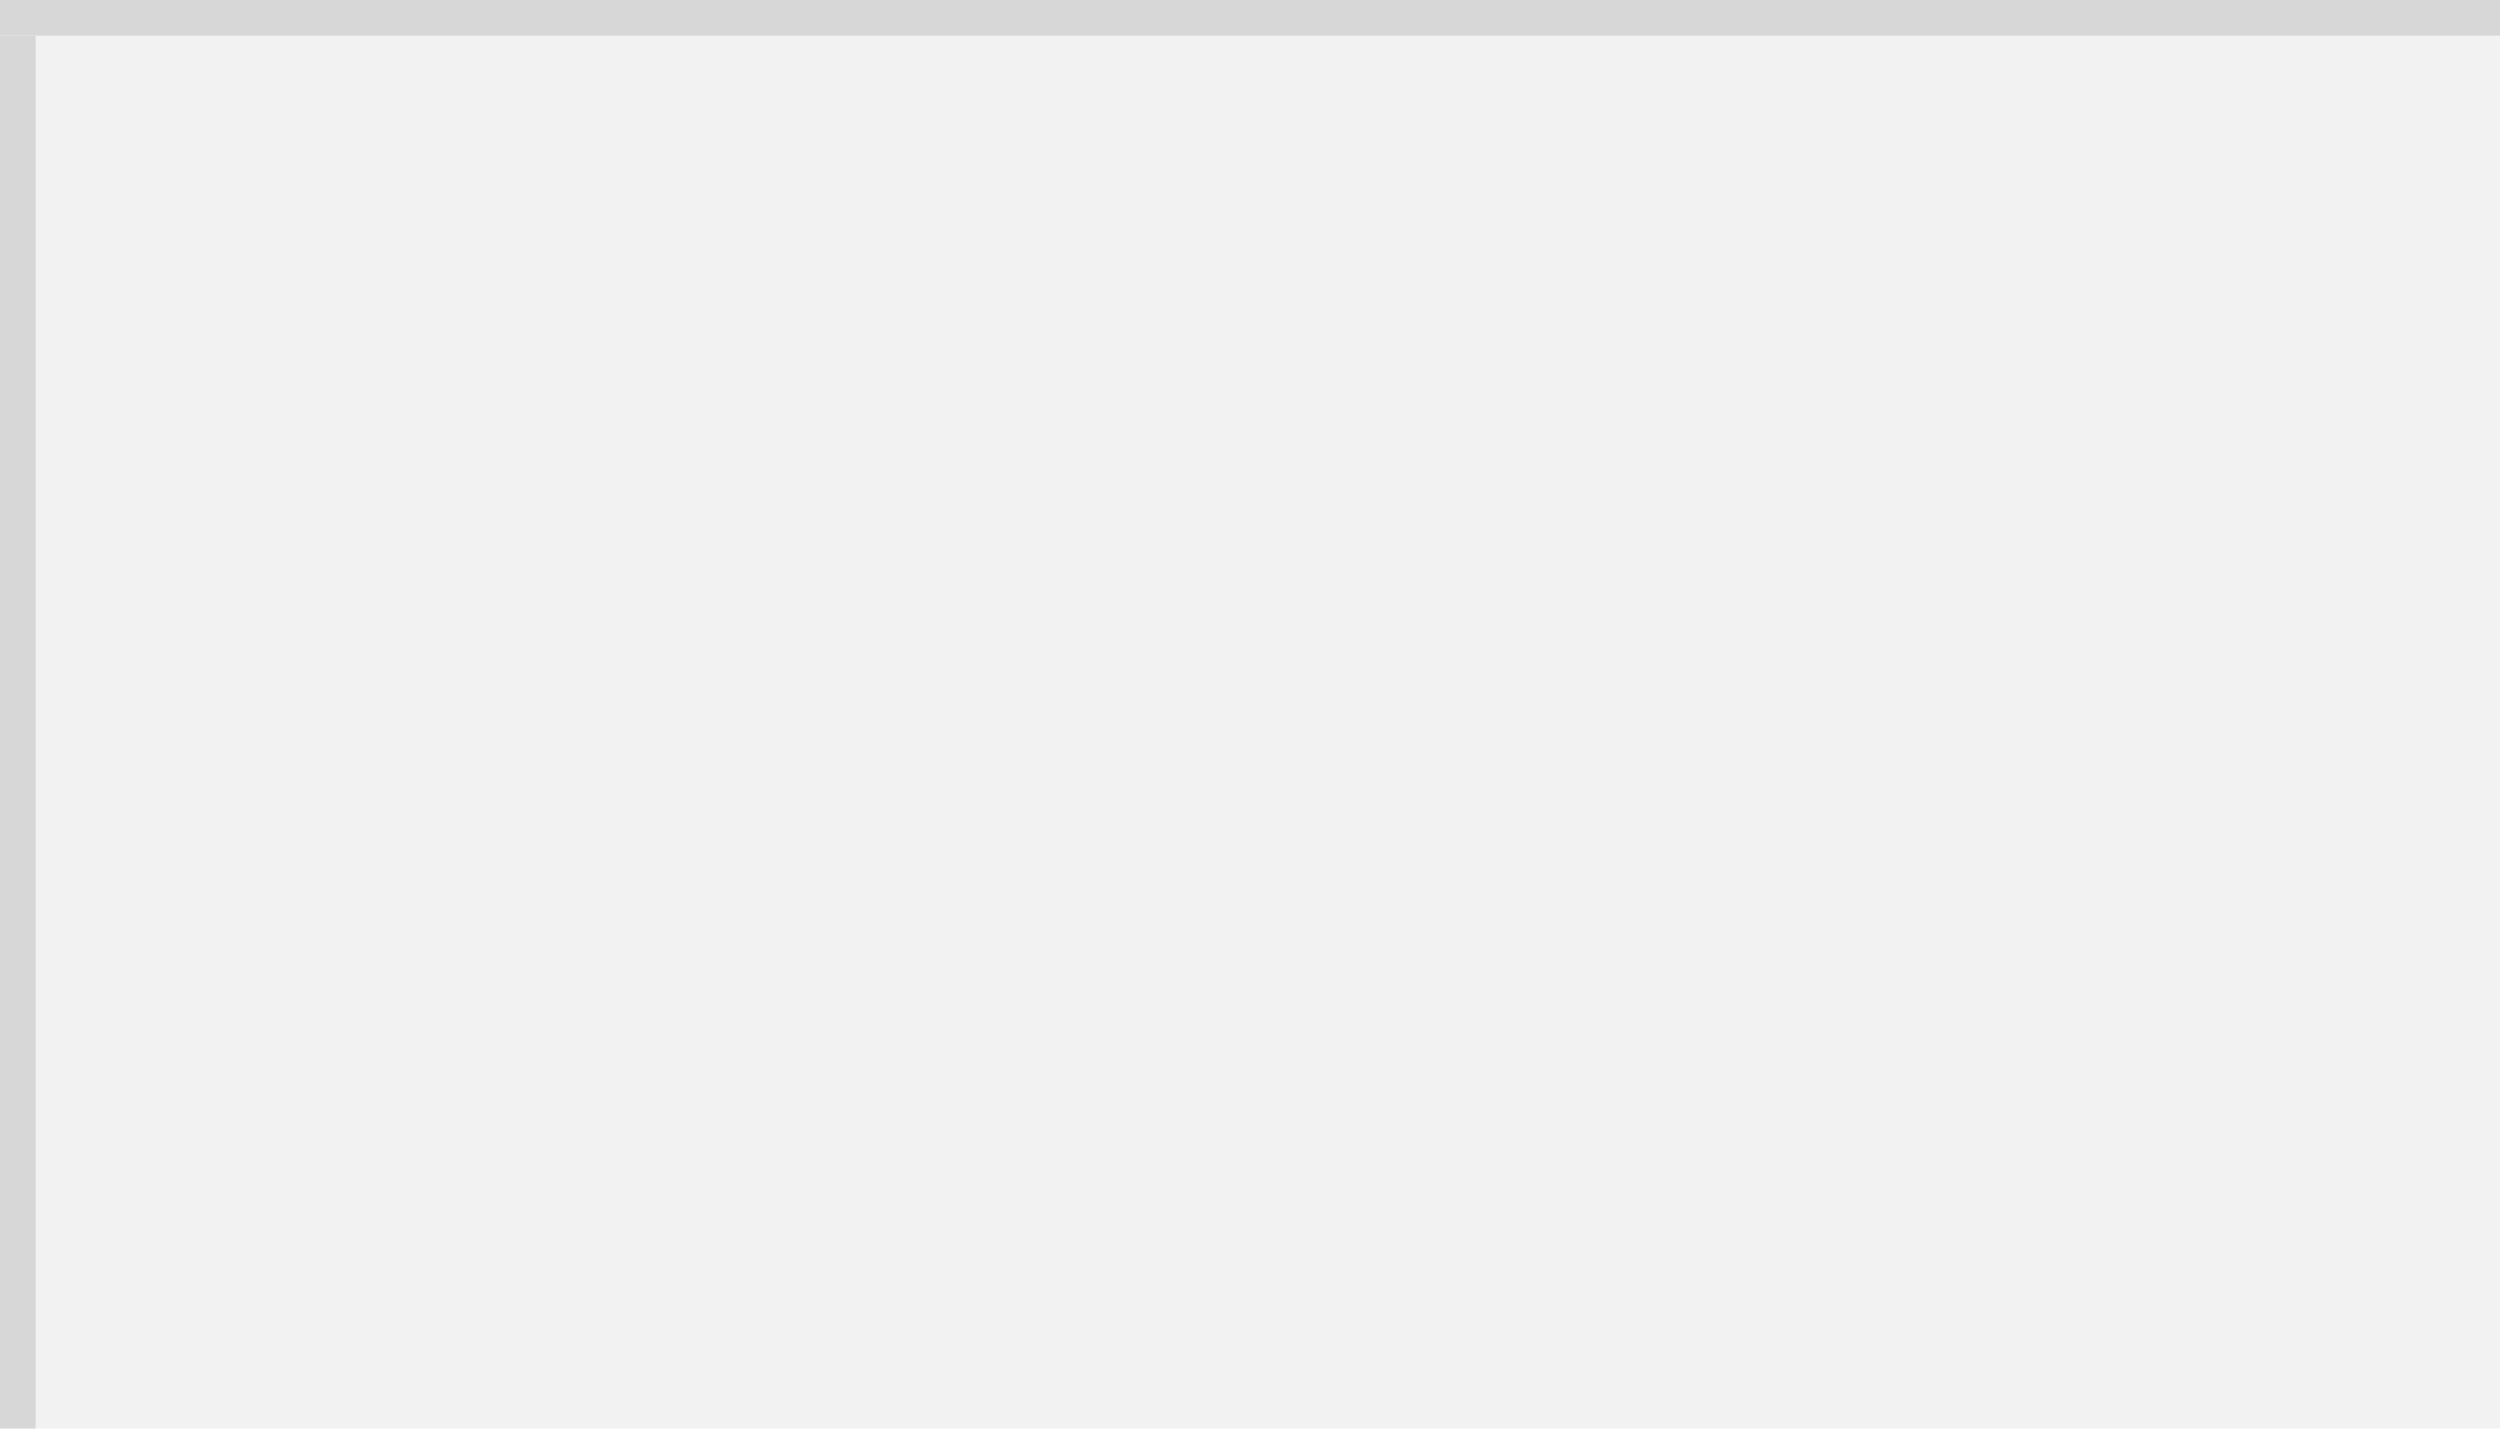
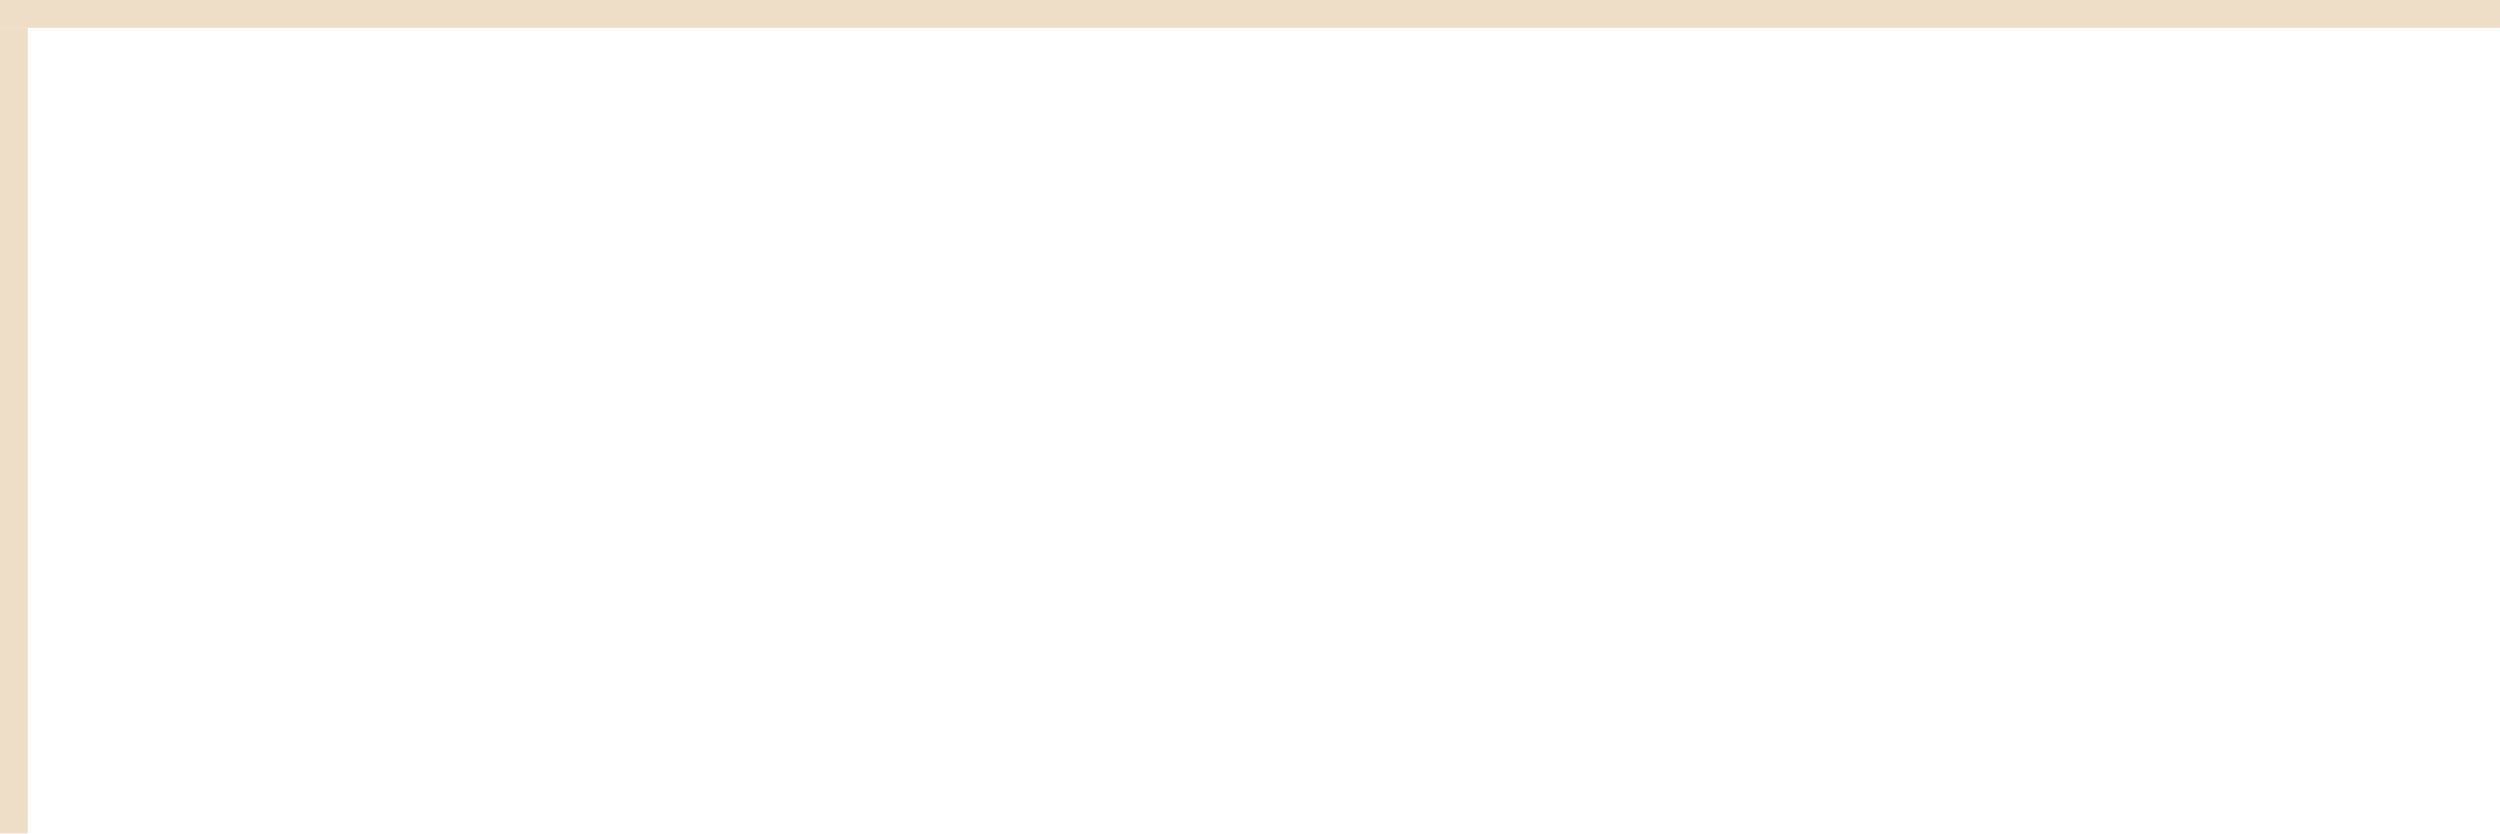
- <svg xmlns="http://www.w3.org/2000/svg" version="1.1" width="70px" height="40px" viewBox="180 0 70 40">
-   <path d="M 1 1  L 70 1  L 70 40  L 1 40  L 1 1  Z " fill-rule="nonzero" fill="rgba(242, 242, 242, 1)" stroke="none" transform="matrix(1 0 0 1 180 0 )" class="fill" />
-   <path d="M 0.5 1  L 0.5 40  " stroke-width="1" stroke-dasharray="0" stroke="rgba(215, 215, 215, 1)" fill="none" transform="matrix(1 0 0 1 180 0 )" class="stroke" />
-   <path d="M 0 0.5  L 70 0.5  " stroke-width="1" stroke-dasharray="0" stroke="rgba(215, 215, 215, 1)" fill="none" transform="matrix(1 0 0 1 180 0 )" class="stroke" />
+ <svg xmlns="http://www.w3.org/2000/svg" version="1.1" width="90px" height="30px" viewBox="0 70 90 30">
+   <path d="M 1 1  L 90 1  L 90 30  L 1 30  L 1 1  Z " fill-rule="nonzero" fill="rgba(242, 242, 242, 0)" stroke="none" transform="matrix(1 0 0 1 0 70 )" class="fill" />
+   <path d="M 0.5 1  L 0.5 30  " stroke-width="1" stroke-dasharray="0" stroke="rgba(222, 190, 143, 0.498)" fill="none" transform="matrix(1 0 0 1 0 70 )" class="stroke" />
+   <path d="M 0 0.5  L 90 0.5  " stroke-width="1" stroke-dasharray="0" stroke="rgba(222, 190, 143, 0.498)" fill="none" transform="matrix(1 0 0 1 0 70 )" class="stroke" />
</svg>
